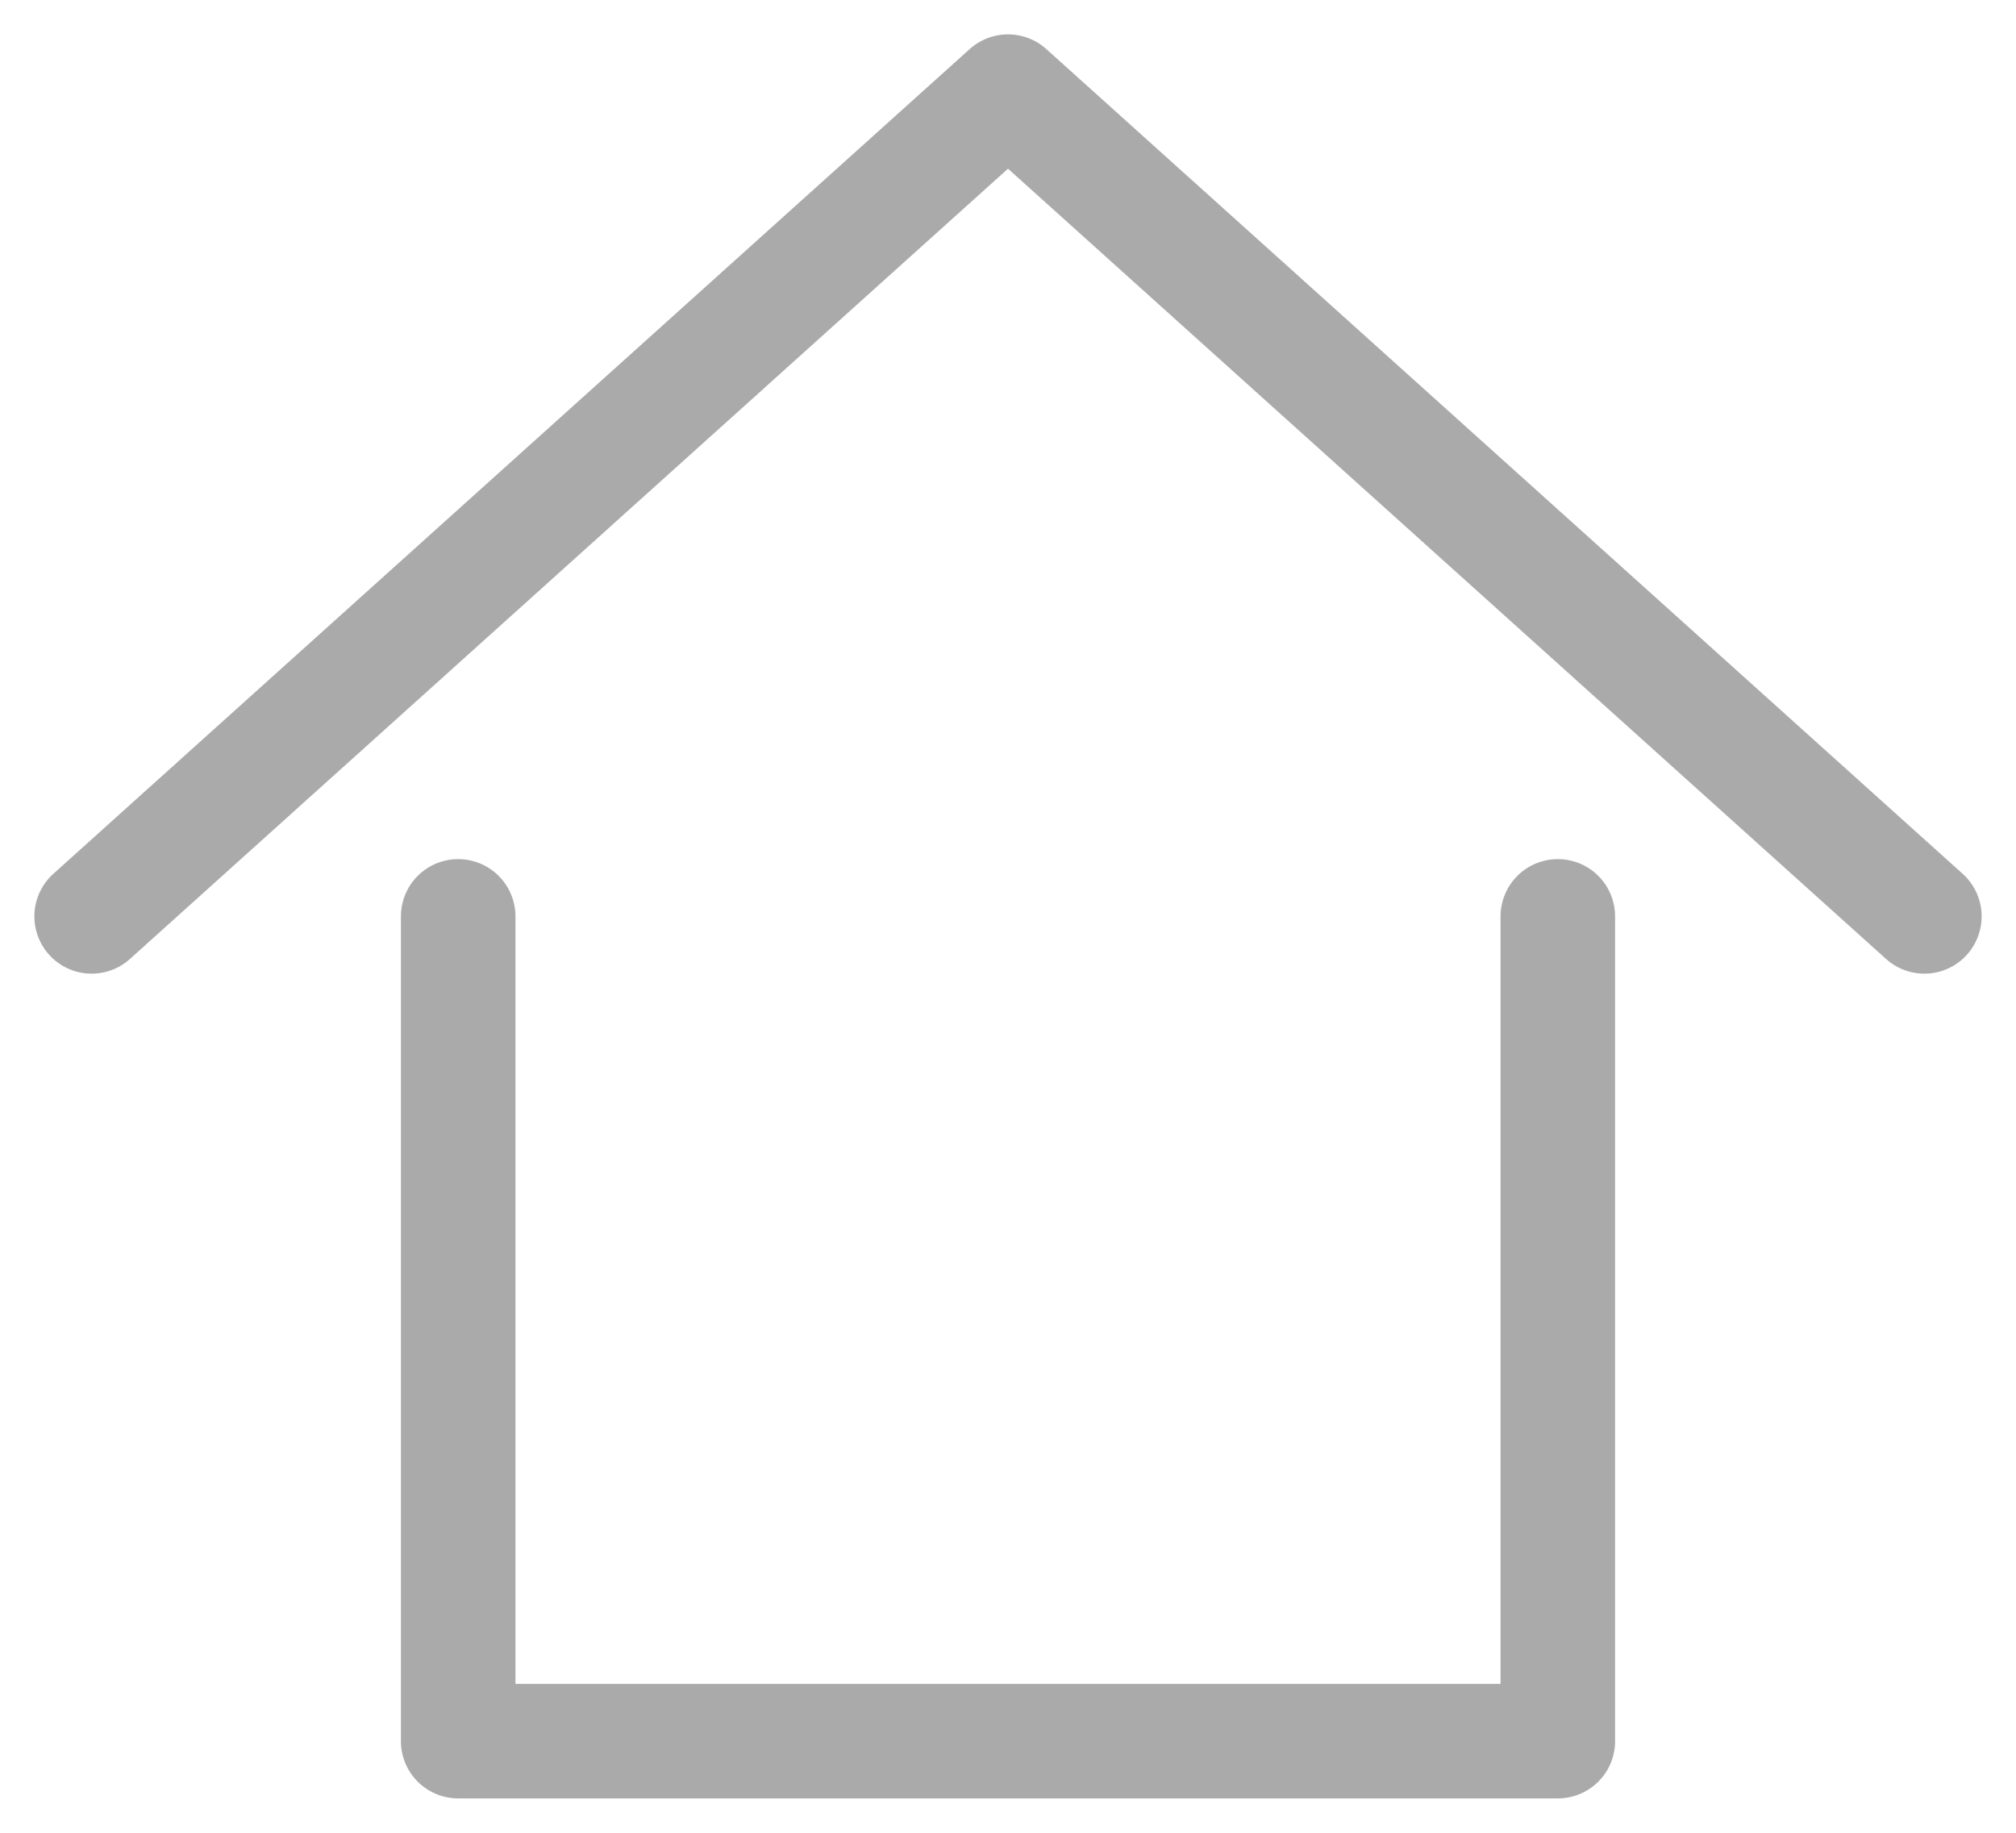
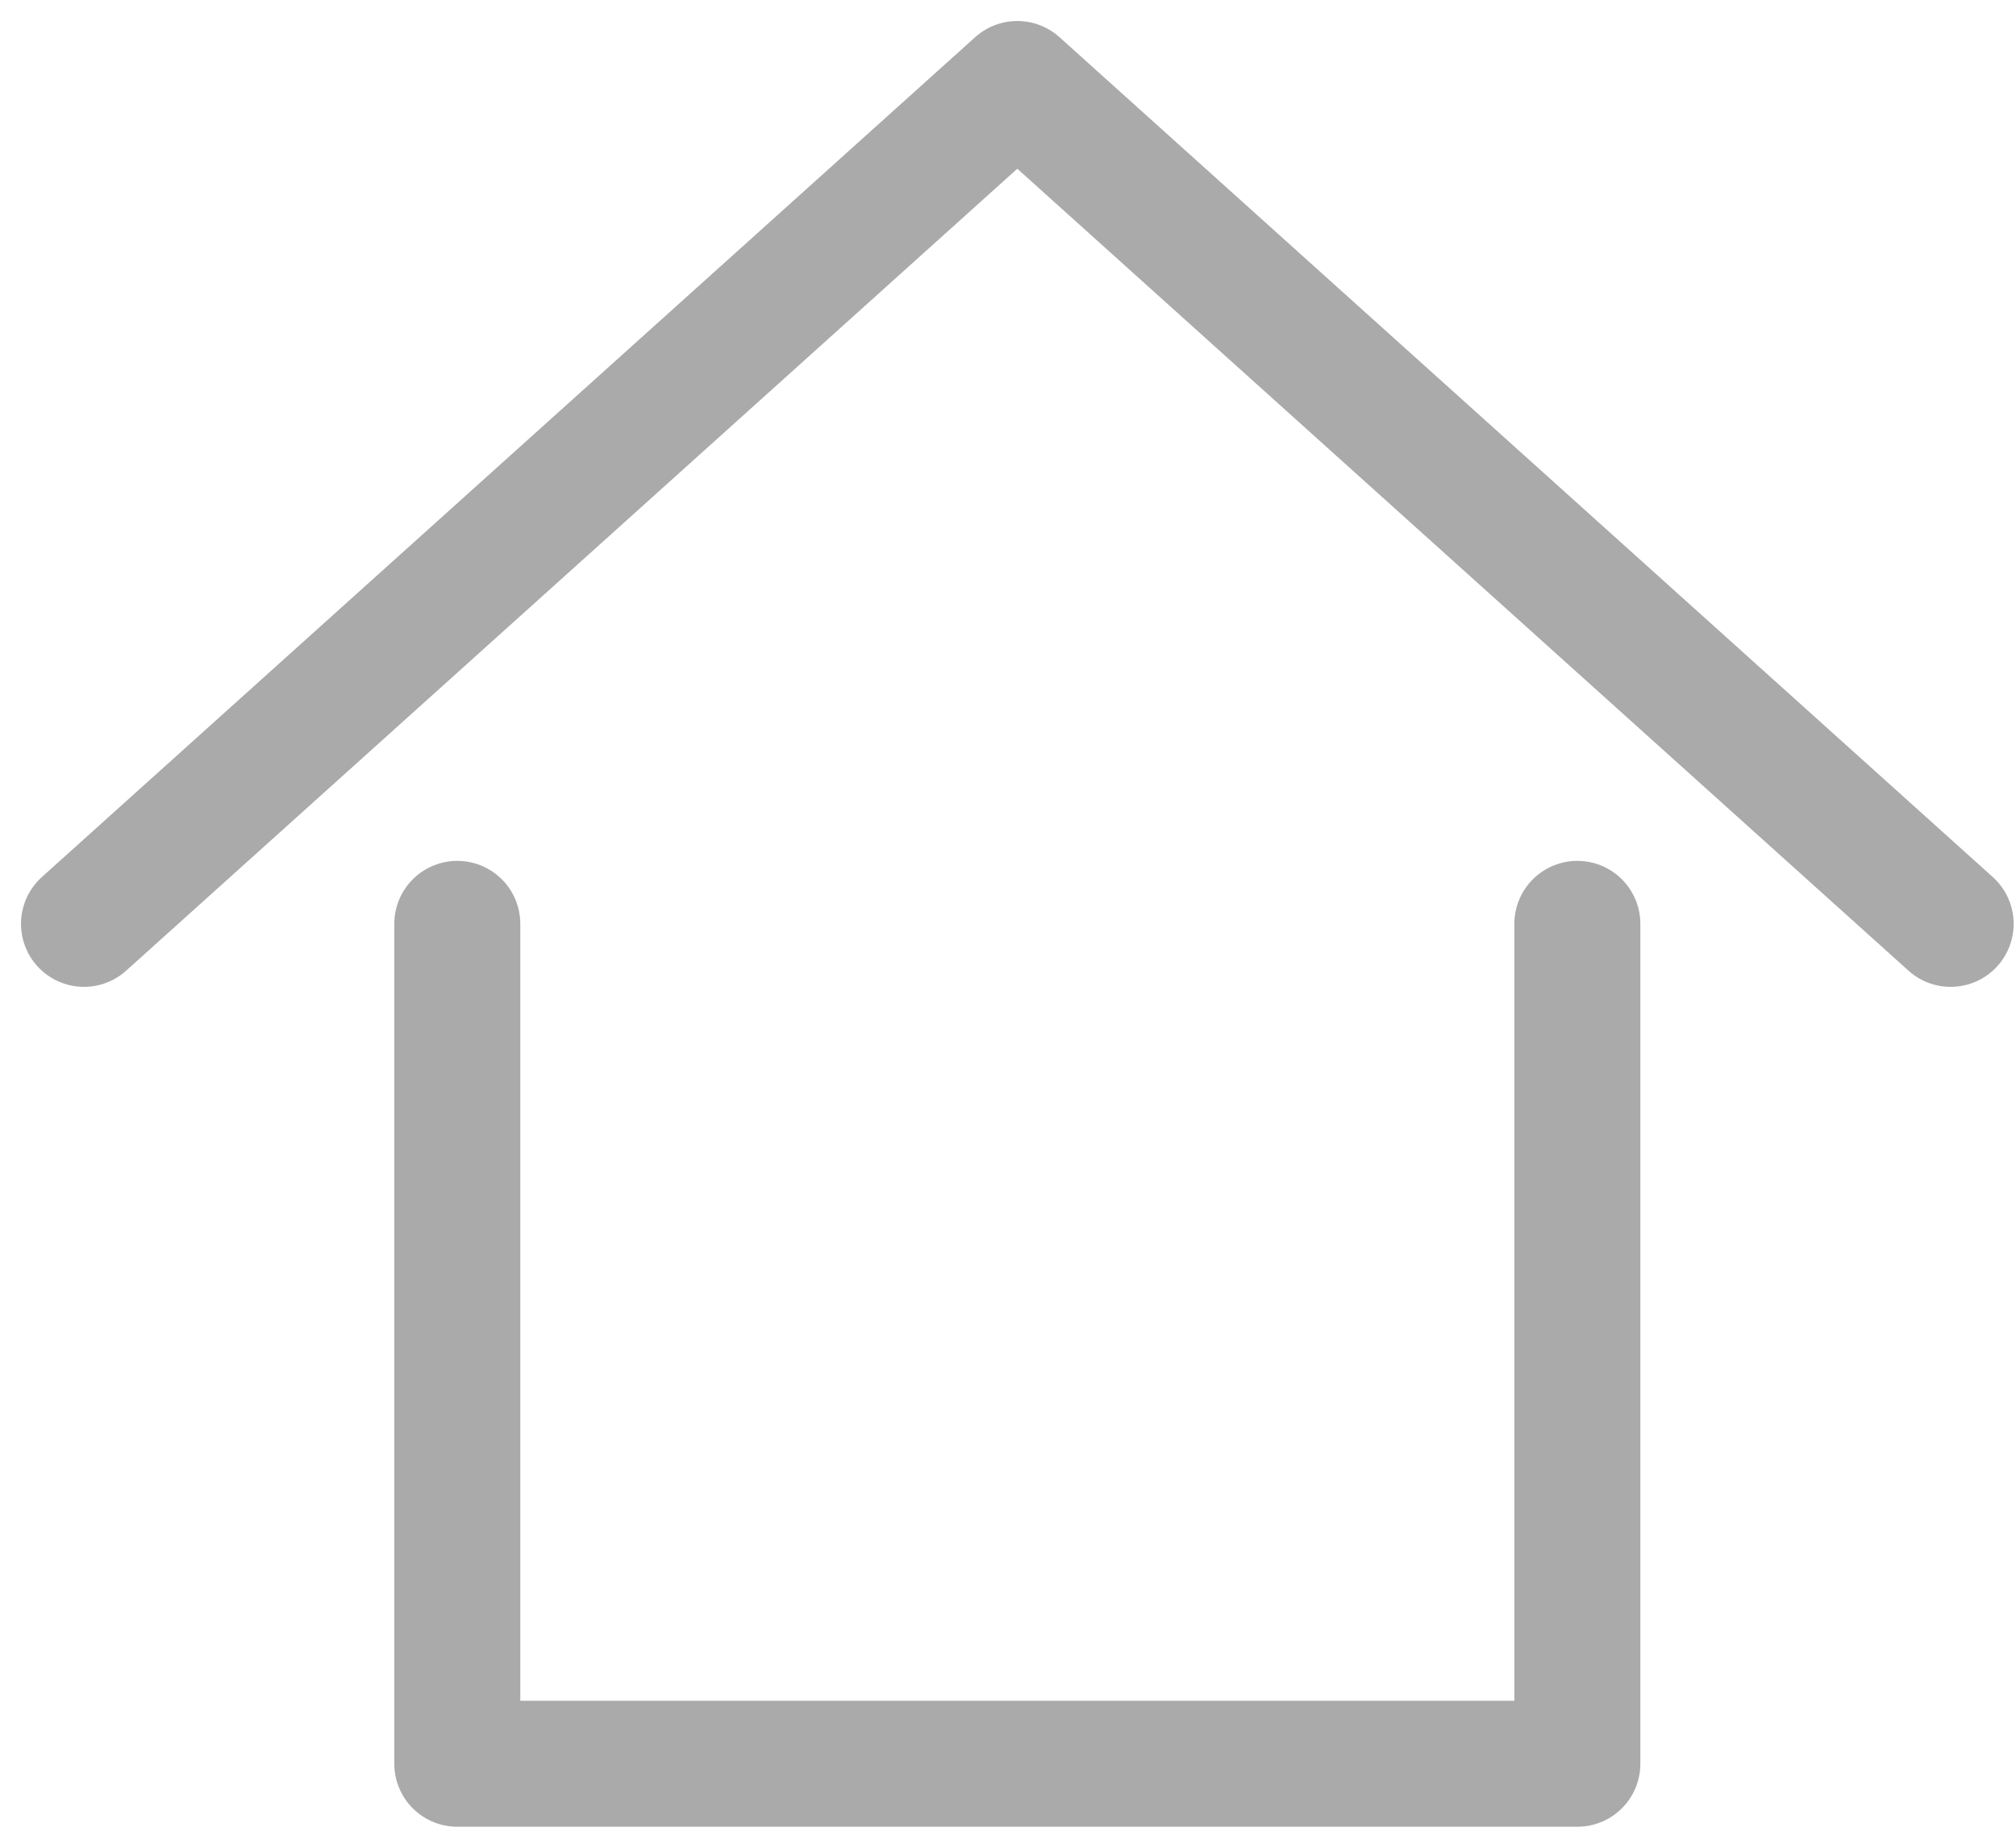
- <svg xmlns="http://www.w3.org/2000/svg" width="22px" height="20px" viewBox="19 12 22 20" version="1.1">
+ <svg xmlns="http://www.w3.org/2000/svg" width="24px" height="22px" viewBox="-1 -1 24 22" version="1.1">
  <defs />
-   <g id="Nav-/-Home" stroke="none" fill="none" transform="translate(20, 13)" stroke-width="1.25" stroke-linecap="round" stroke-linejoin="round">
-     <path d="M0,9 L10,0 L20,9 M16,9 L16,18 L4,18 L4,9" id="Combined-Shape" stroke="#AAAAAA" />
-   </g>
+   <path d="M0,10 L11.111,0 L22.222,10 M17.778,10 L17.778,20 L4.444,20 L4.444,10" id="Combined-Shape" stroke="#AAAAAA" stroke-width="1.5" stroke-linecap="round" stroke-linejoin="round" fill="none" />
</svg>
